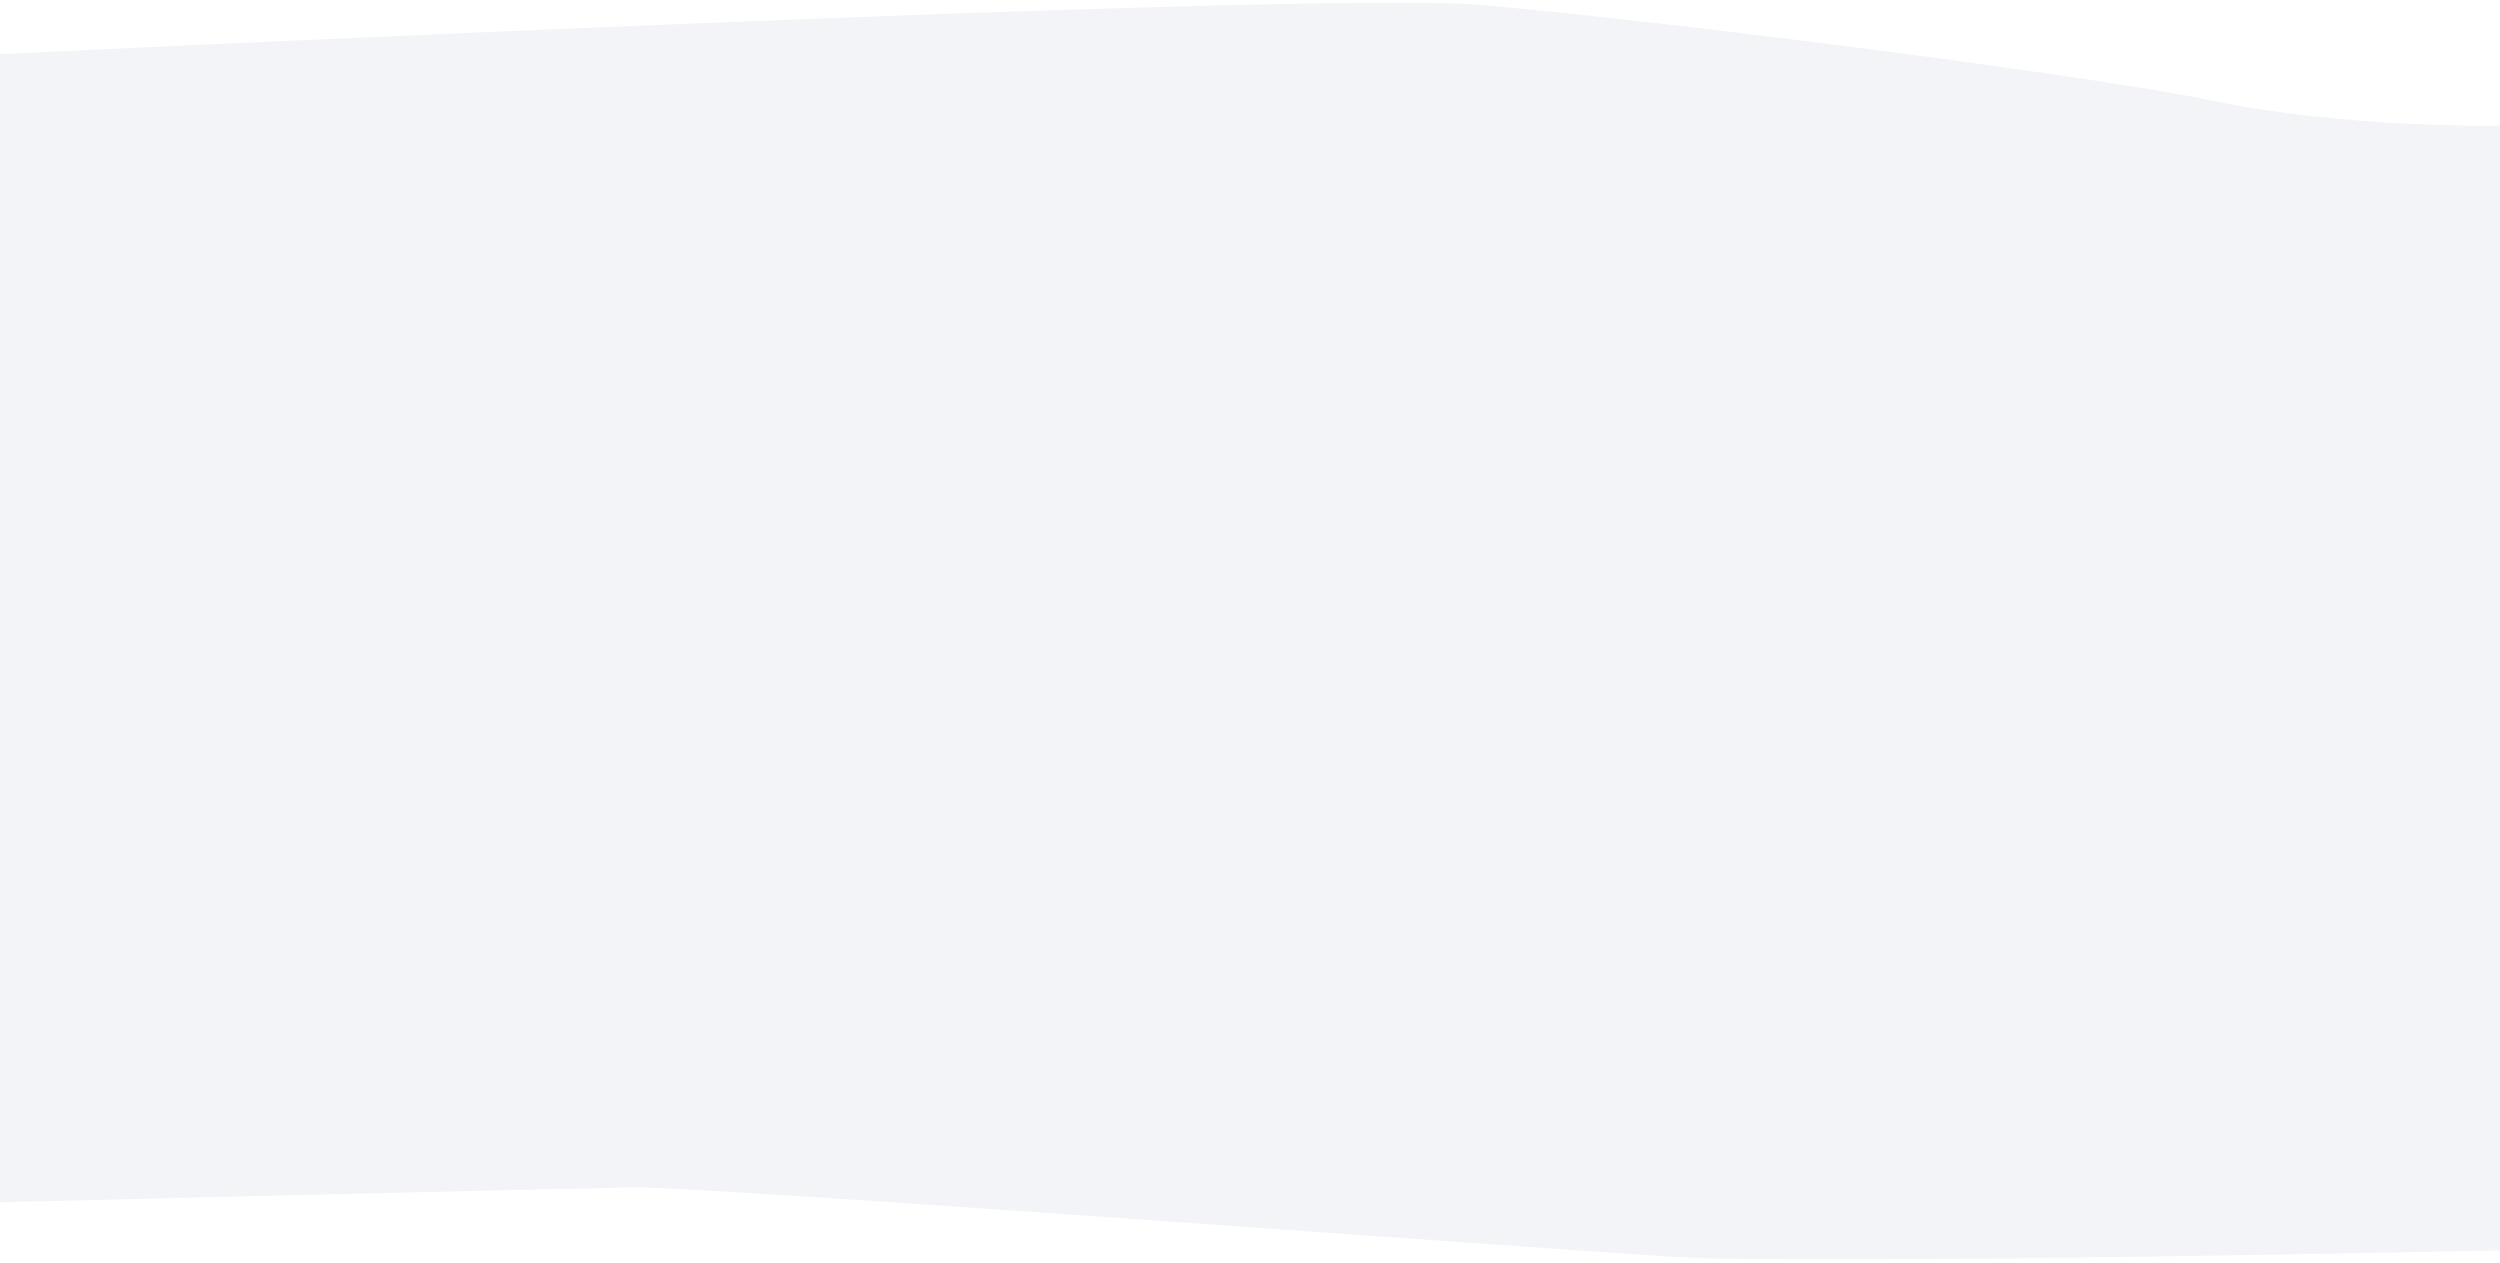
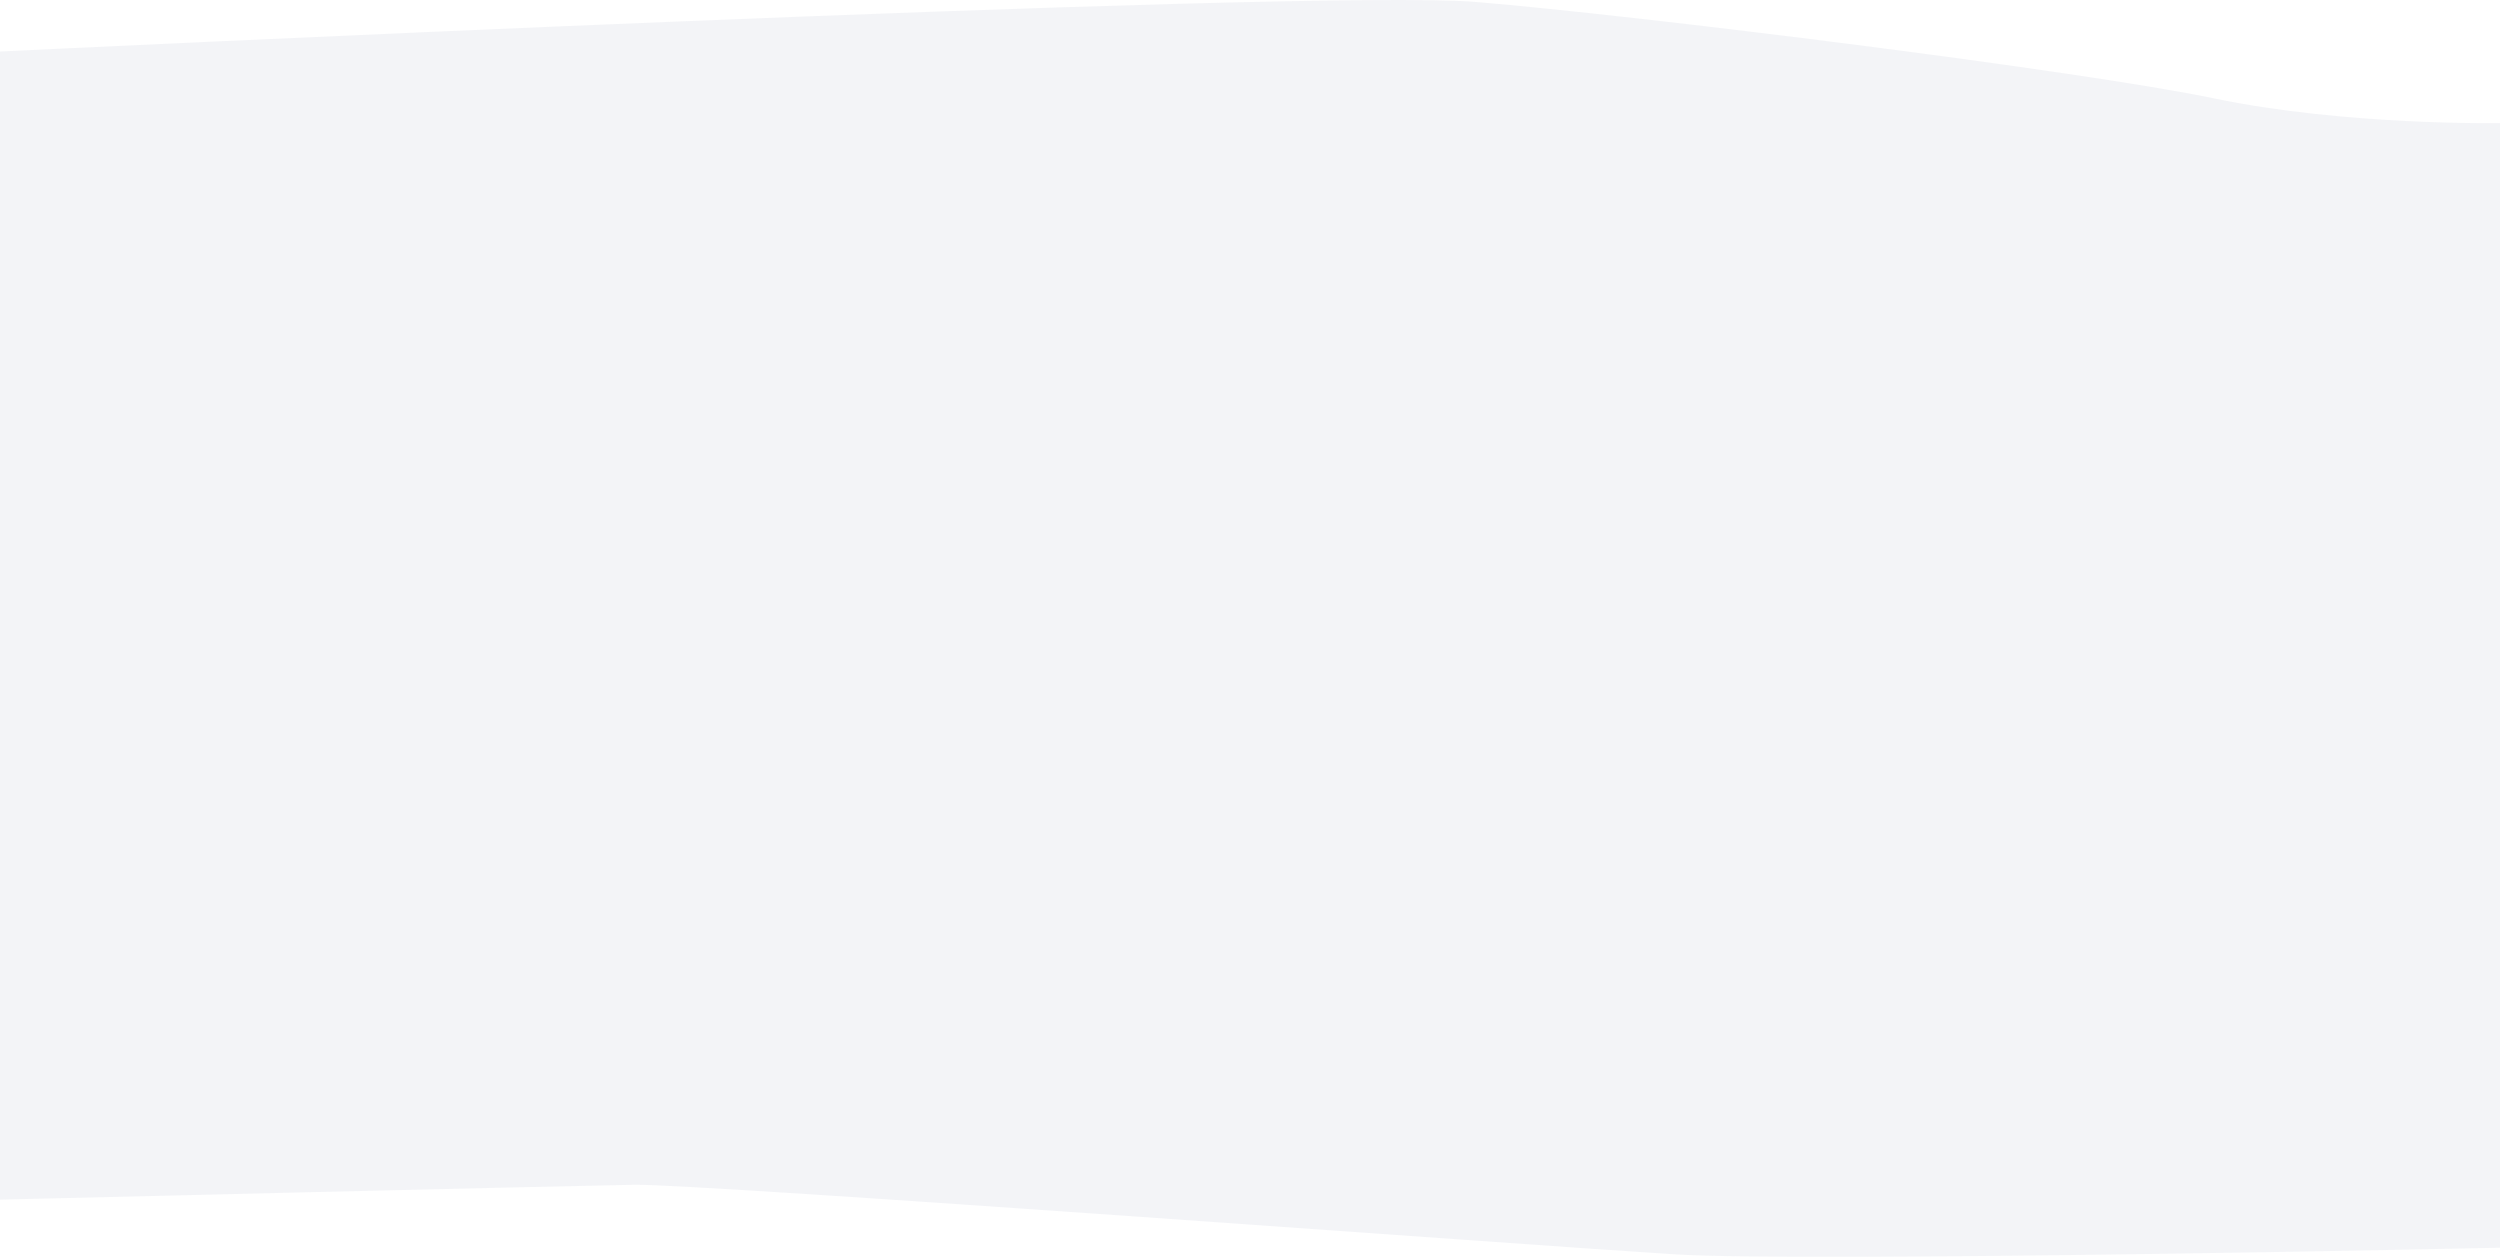
- <svg xmlns="http://www.w3.org/2000/svg" width="1919.803" height="969.167" viewBox="0 0 1919.803 965.167">
+ <svg xmlns="http://www.w3.org/2000/svg" width="1919.803" height="965.167" viewBox="0 0 1919.803 965.167">
  <path id="Path_9" data-name="Path 9" d="M0,1052.932s1006.417-48.629,1133.276-38.058,465.151,52.858,566.638,74S1919.8,1107.9,1919.8,1107.9v863.631s-529.871,11.428-633.473,5.085-748.074-54.275-799.618-53.43S0,1934.6,0,1934.6Z" transform="translate(0 -1013.37)" fill="rgba(234,236,241,0.56)" />
</svg>
